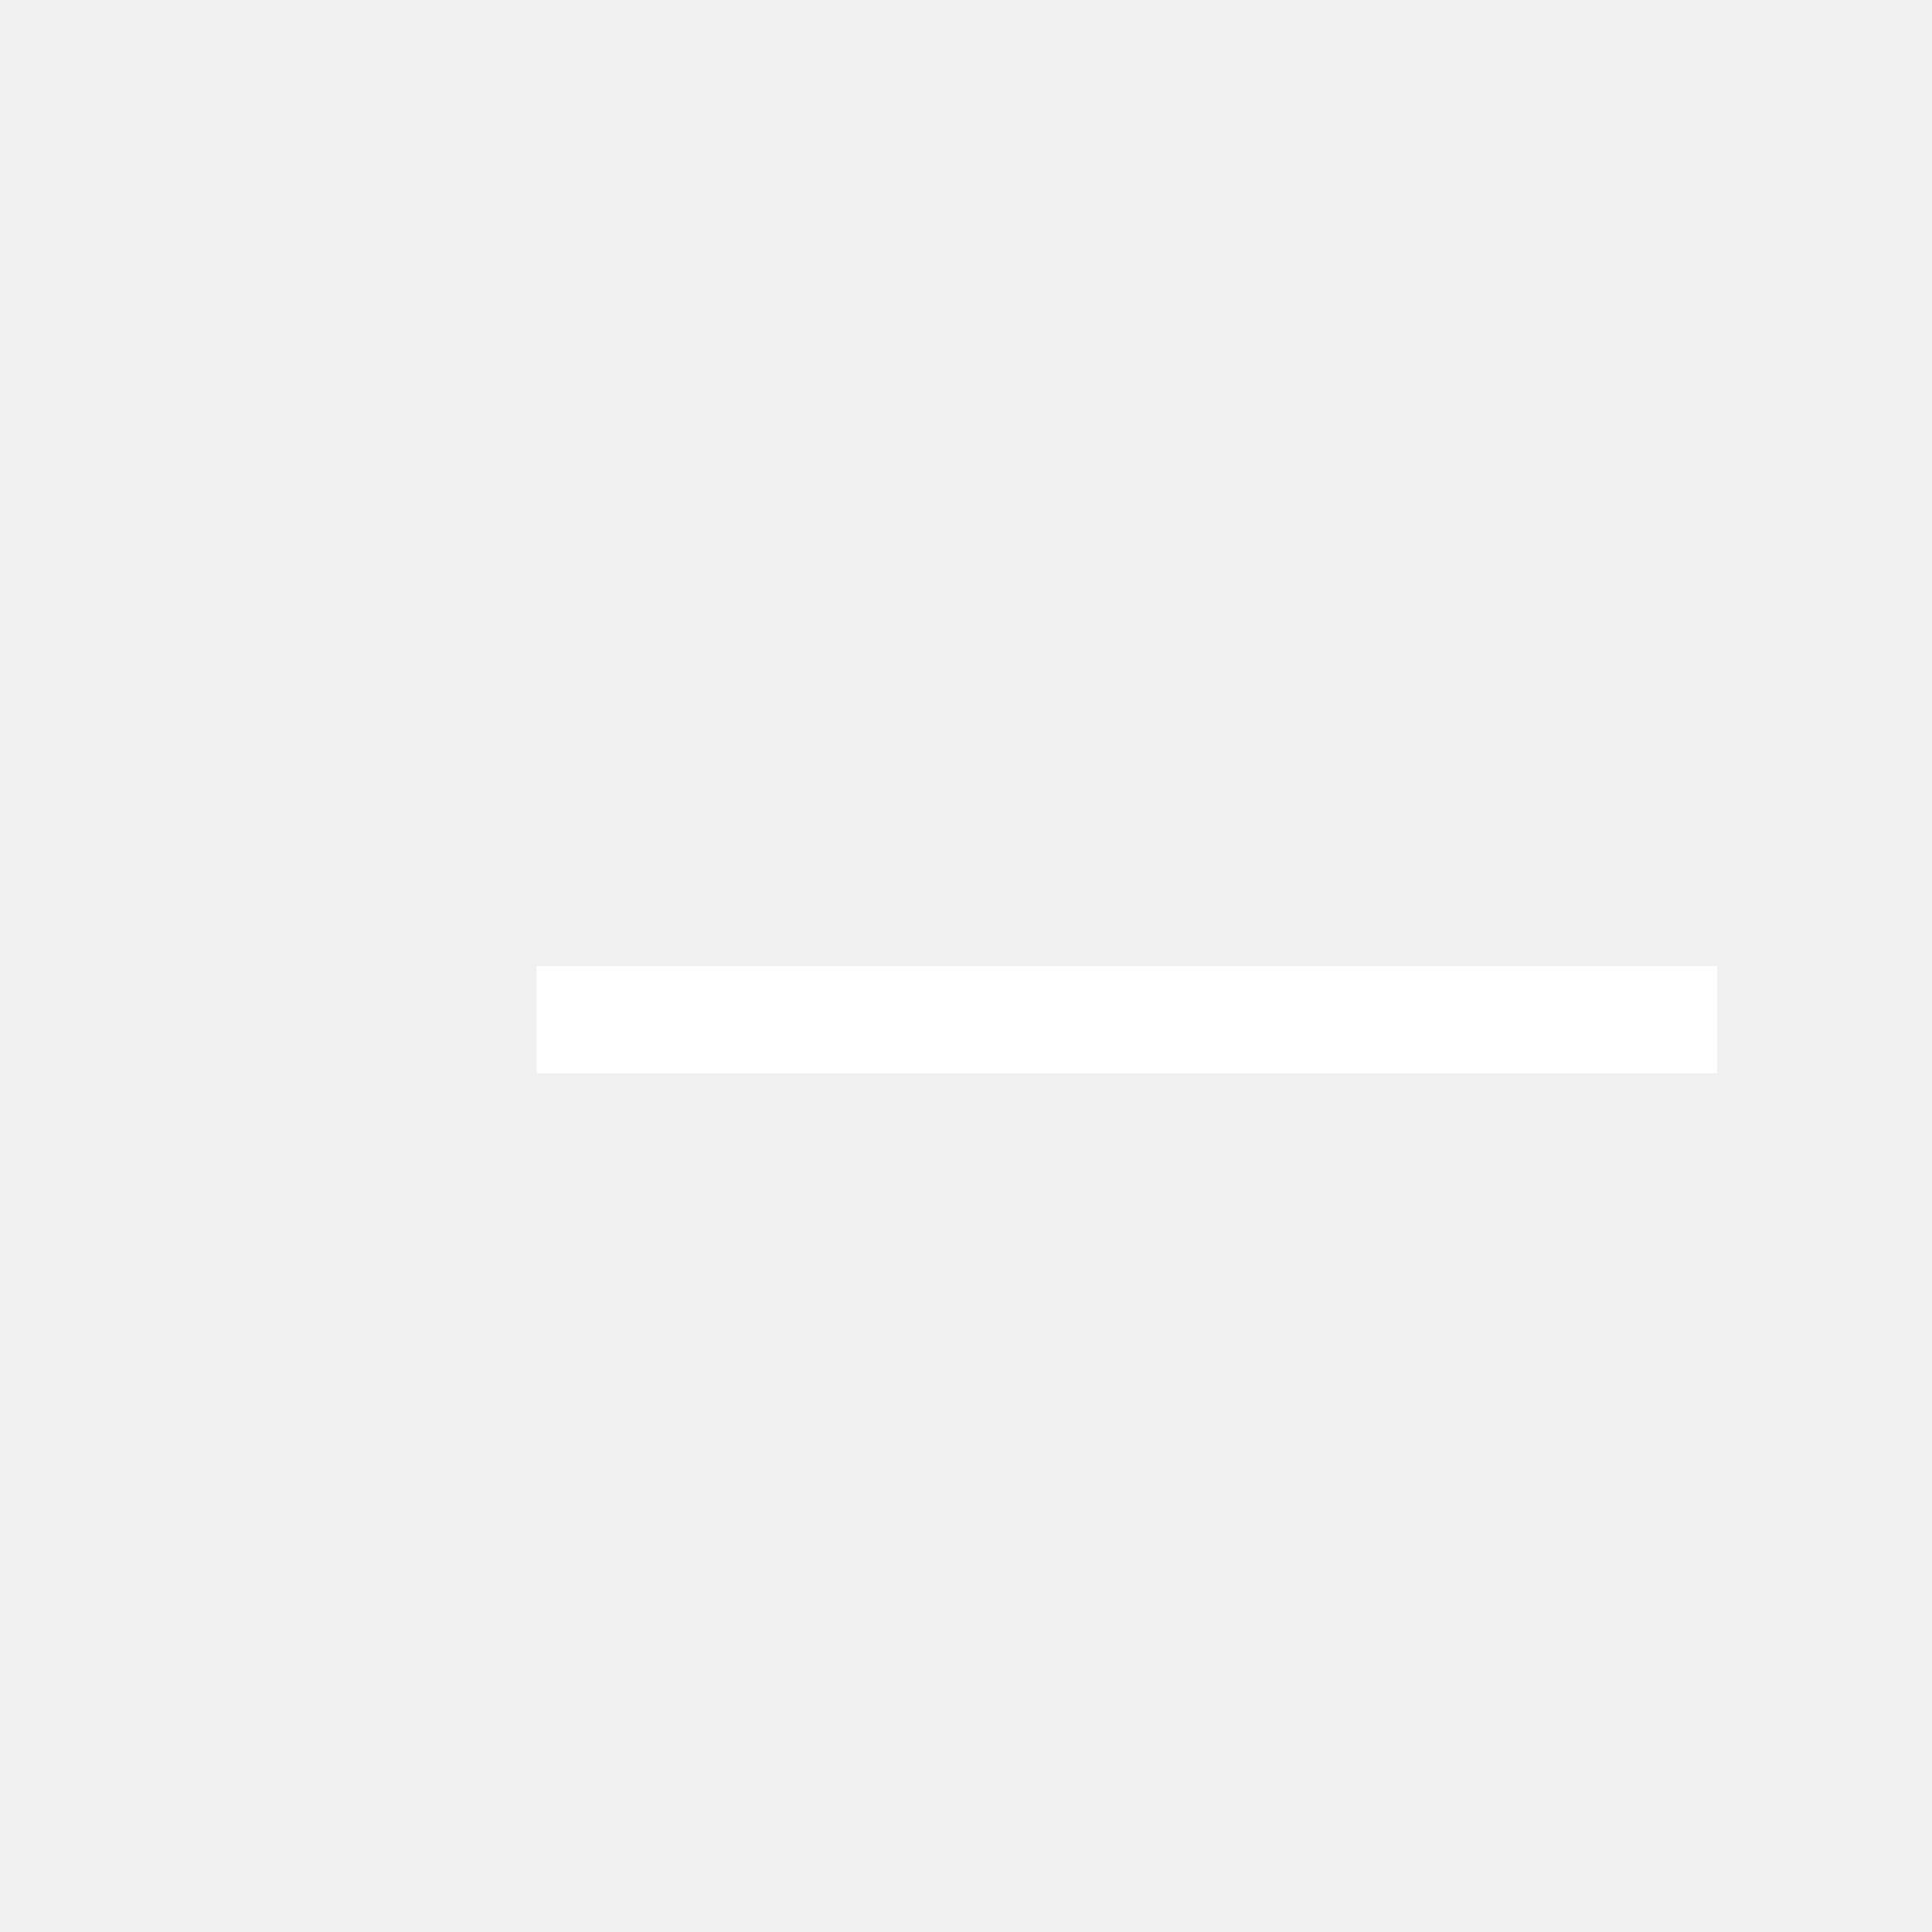
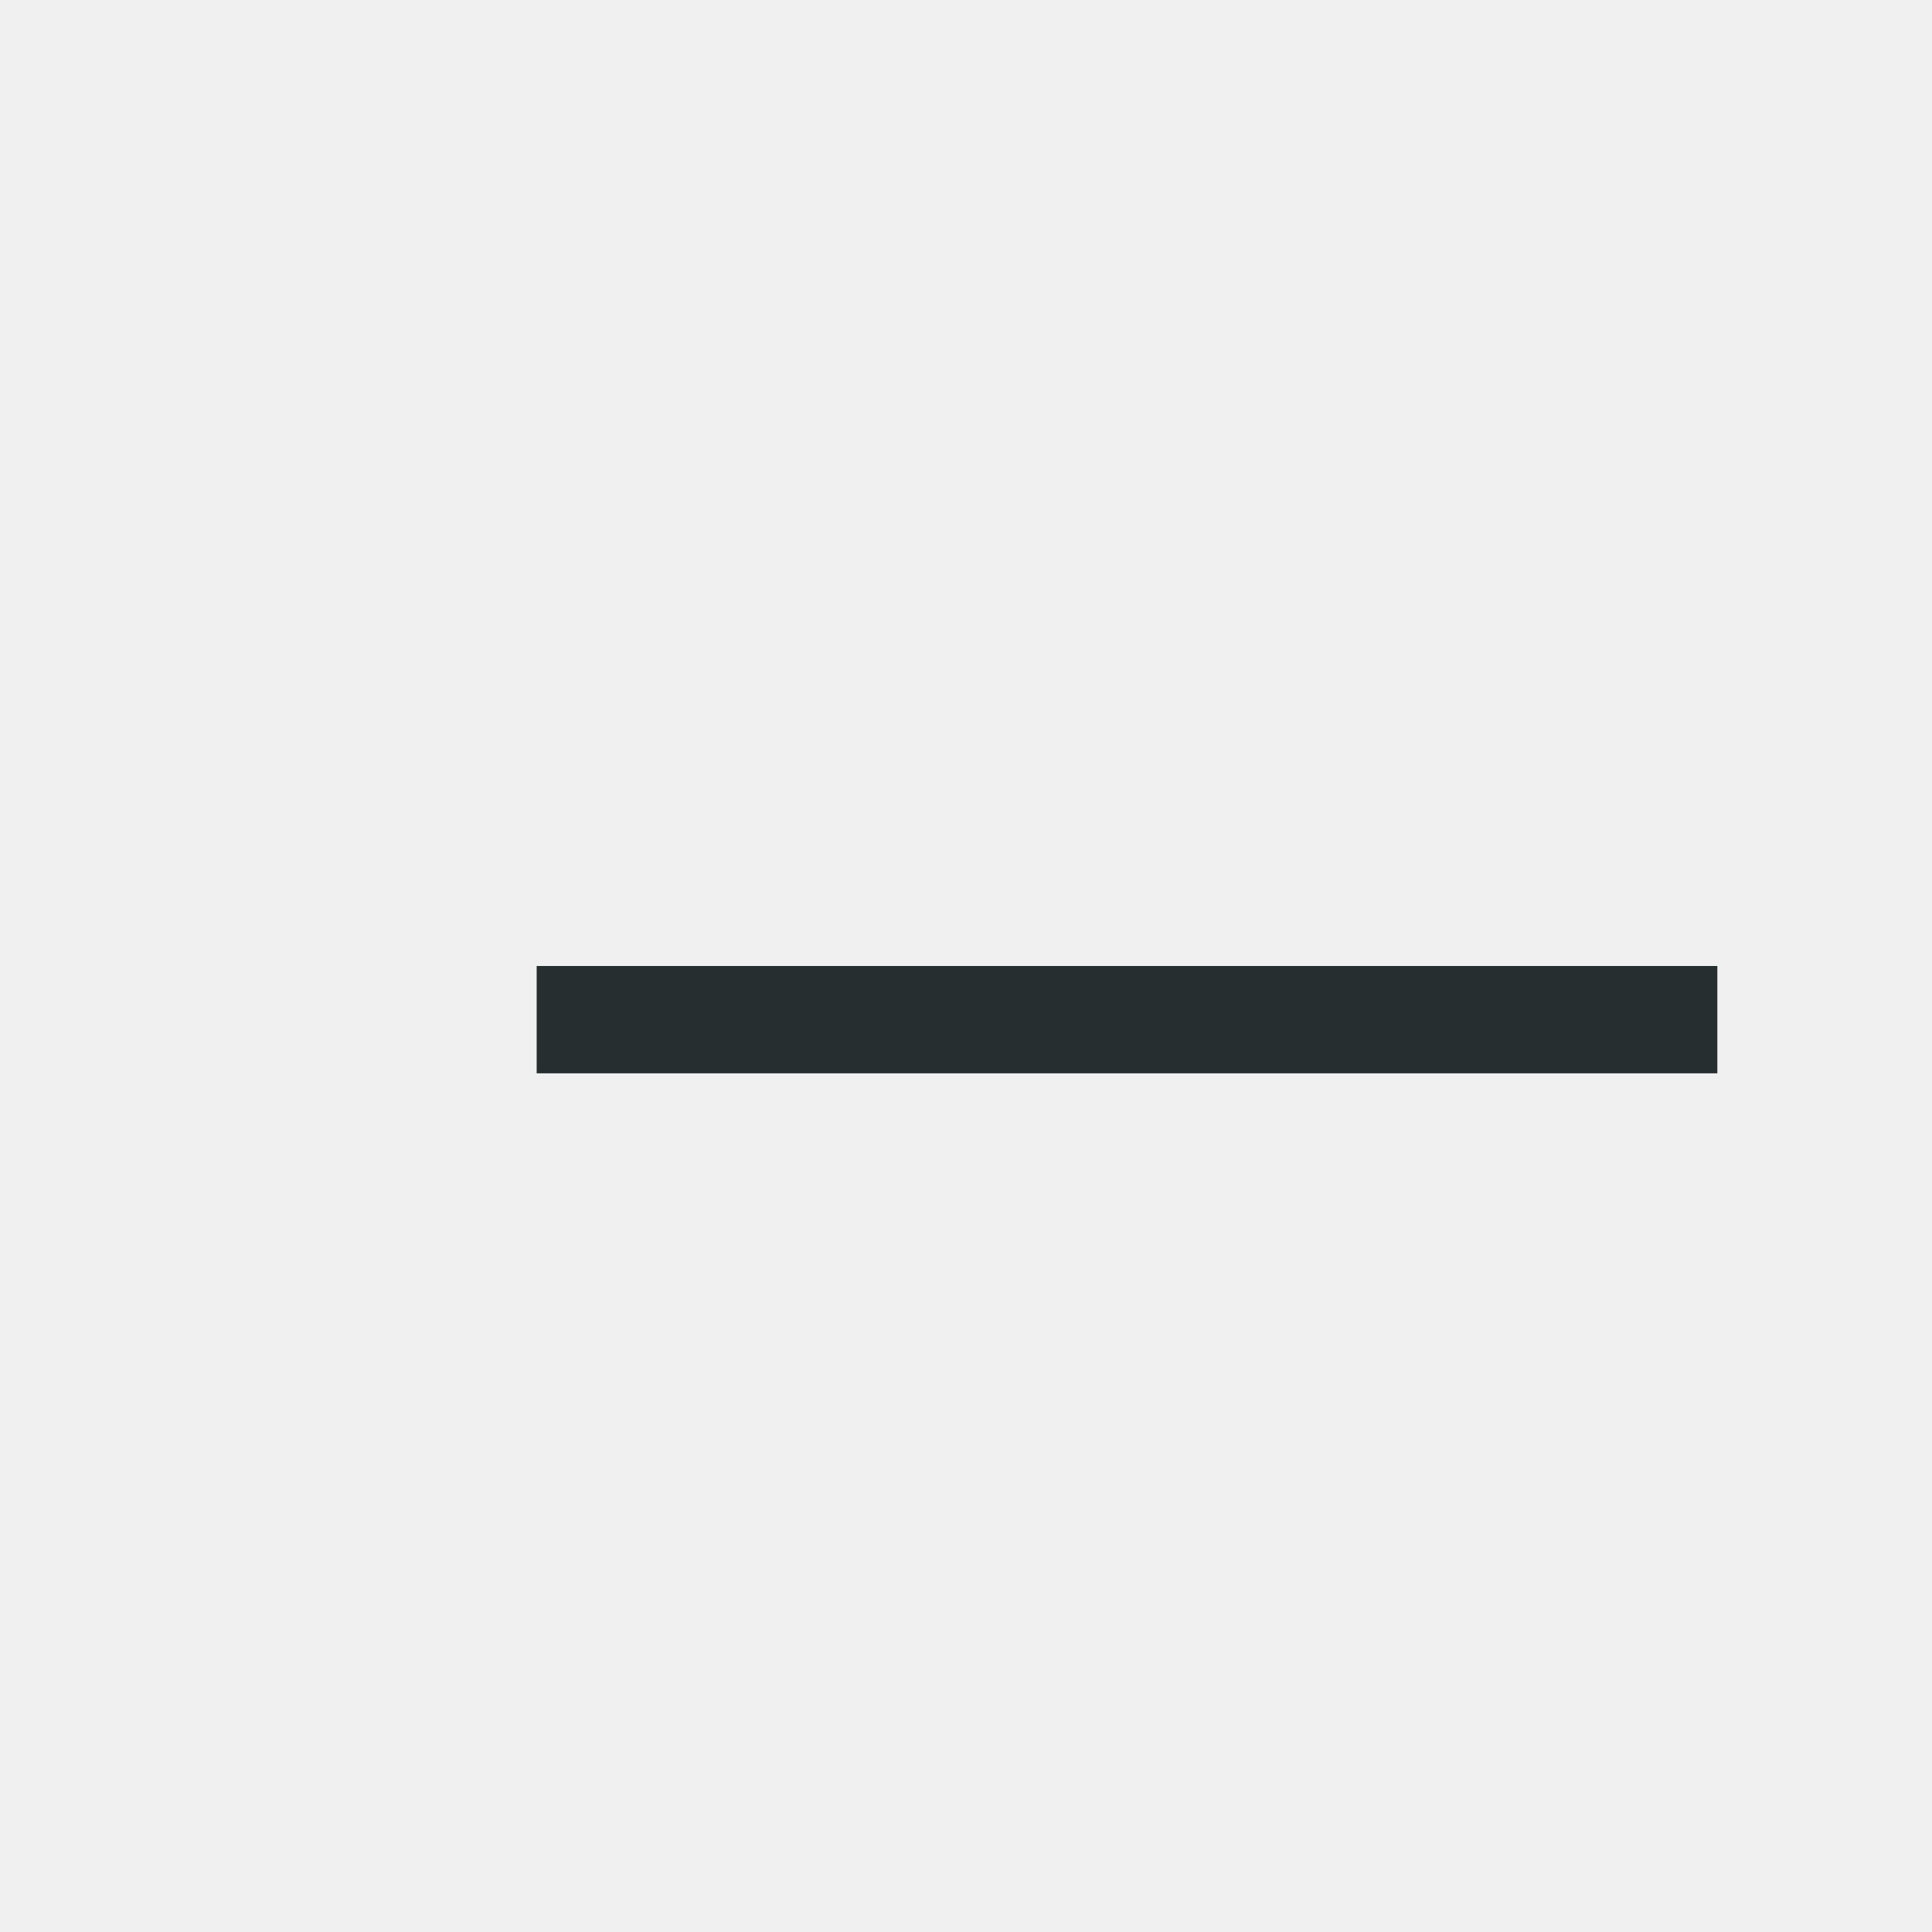
<svg xmlns="http://www.w3.org/2000/svg" width="18" height="18" viewBox="0 0 18 18">
-   <line x1="5.5" y1="9.5" x2="15.5" y2="9.5" style="fill:none;stroke:#fff;stroke-linecap:square;stroke-linejoin:round" />
+   <line x1="5.5" y1="9.5" x2="15.5" y2="9.5" style="fill:none;stroke:#262E30;stroke-linecap:square;stroke-linejoin:round" />
</svg>
